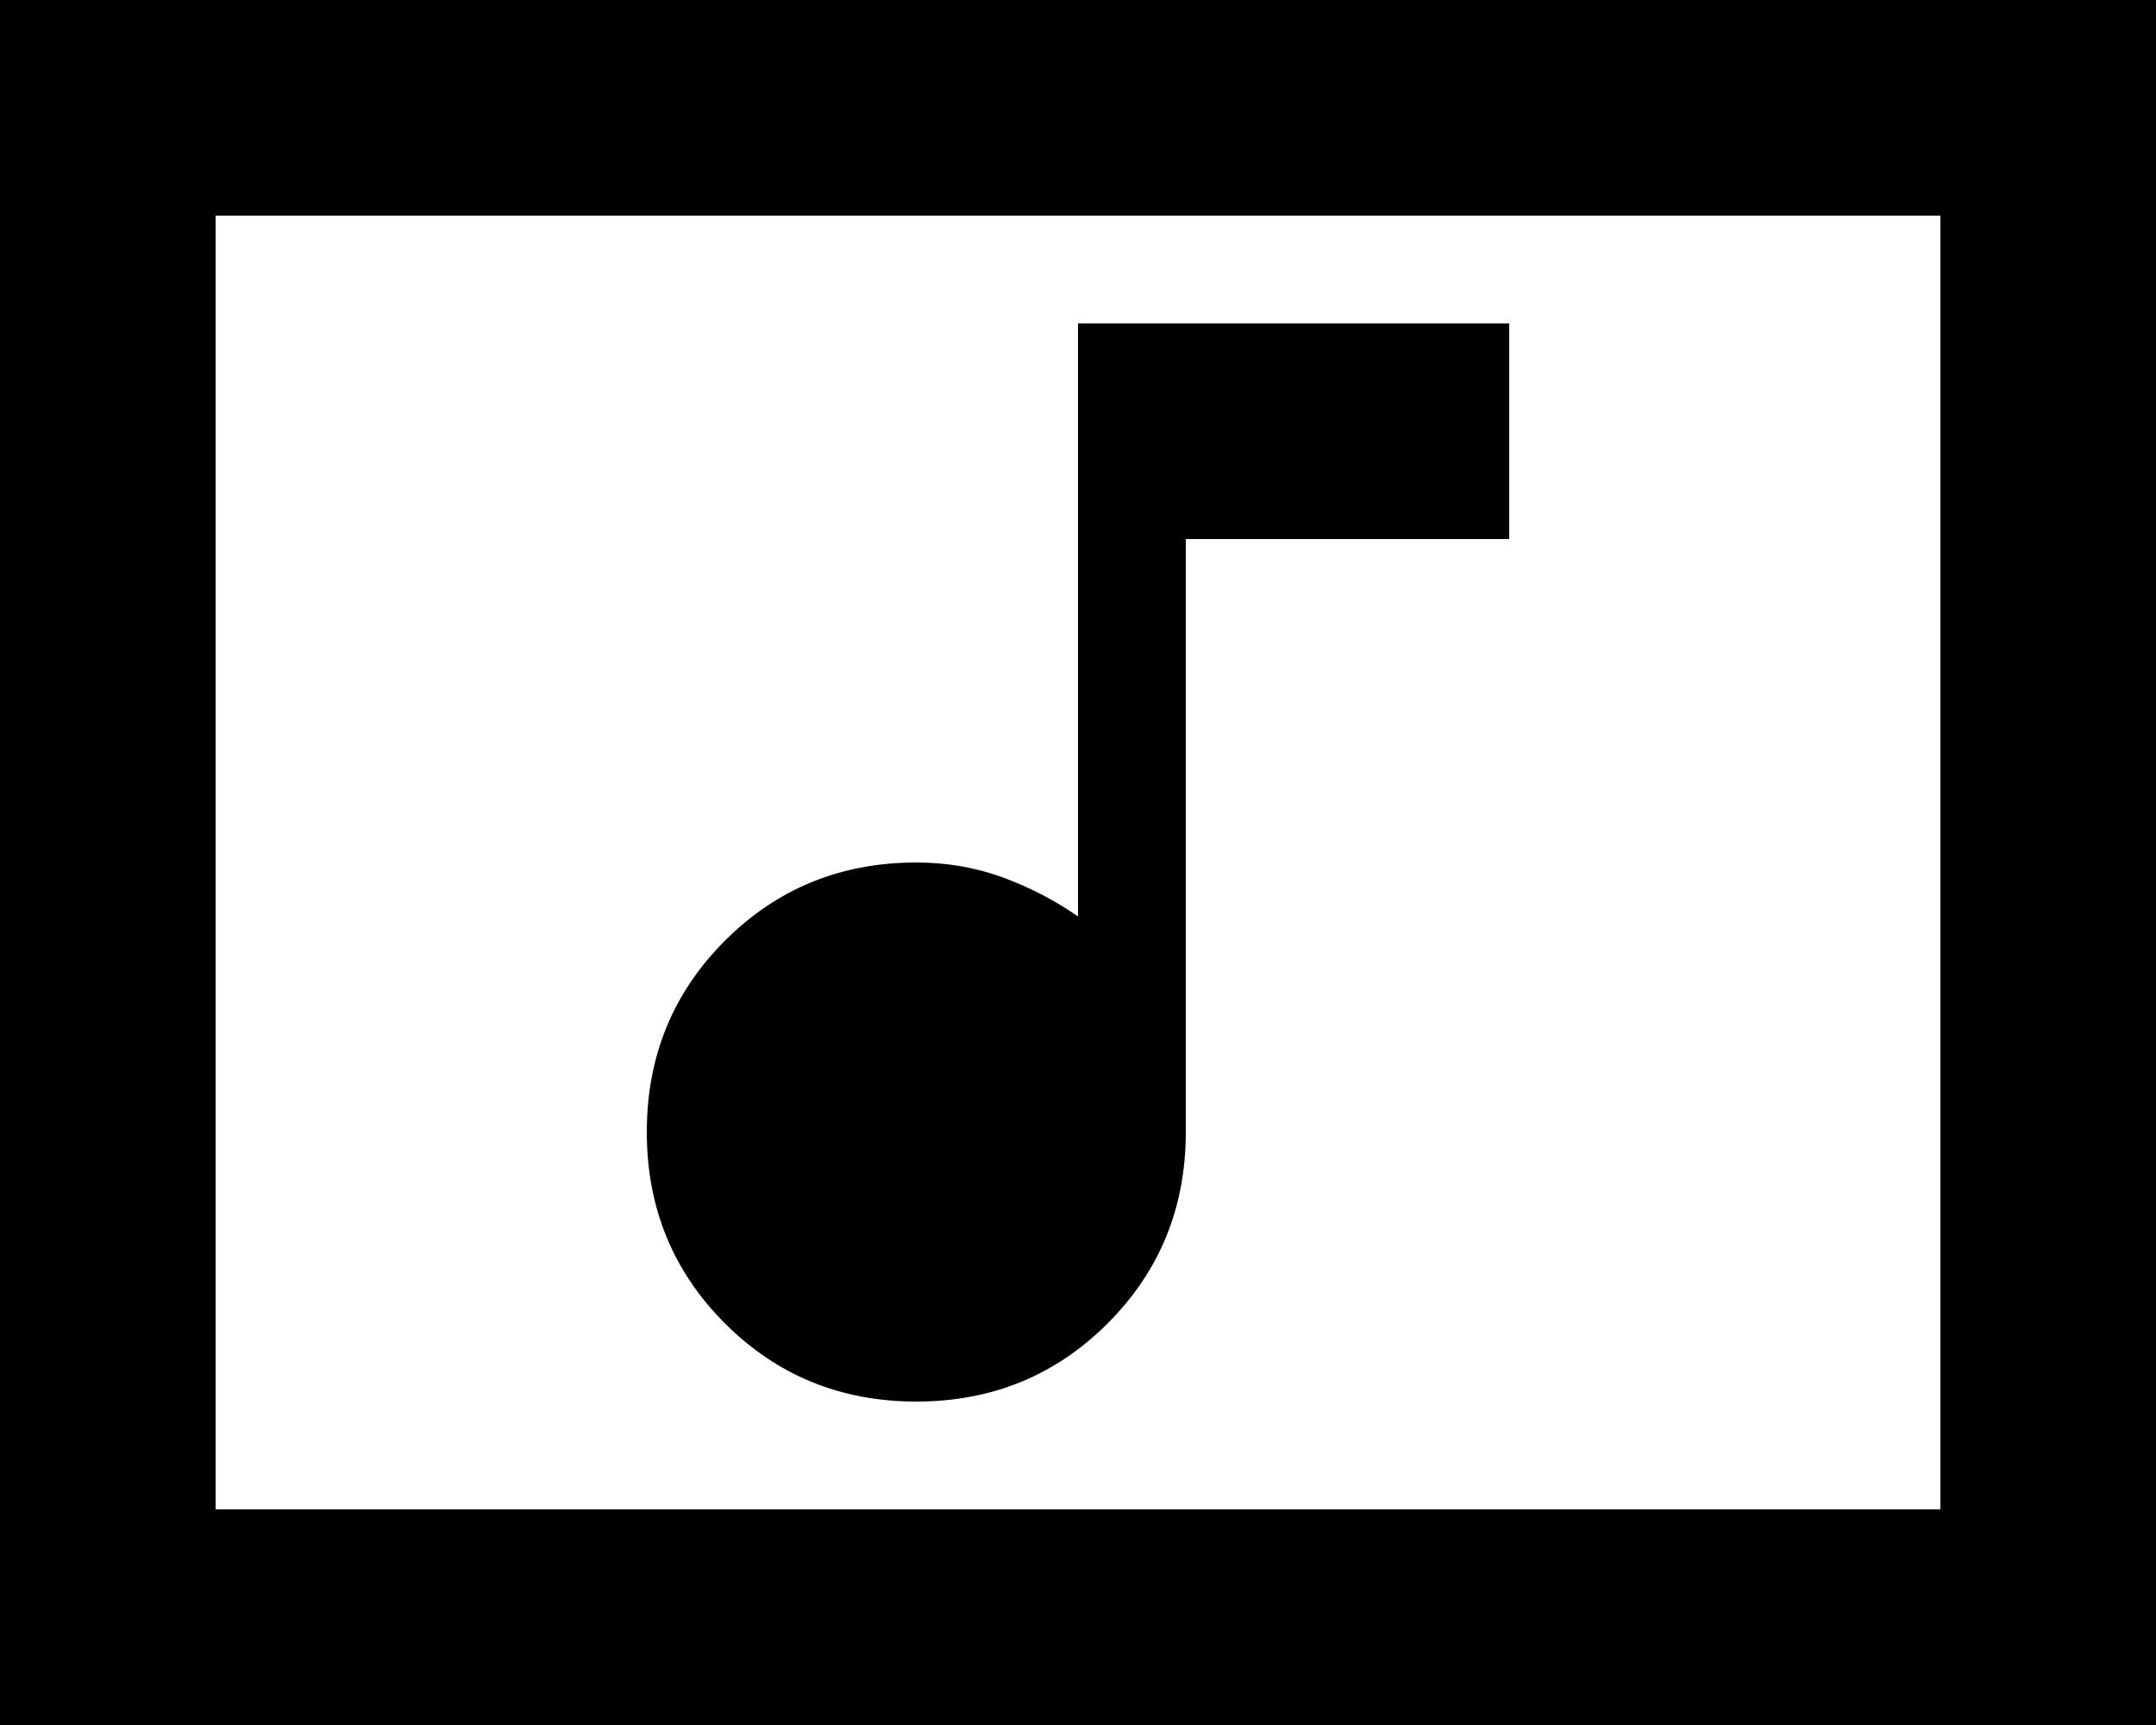
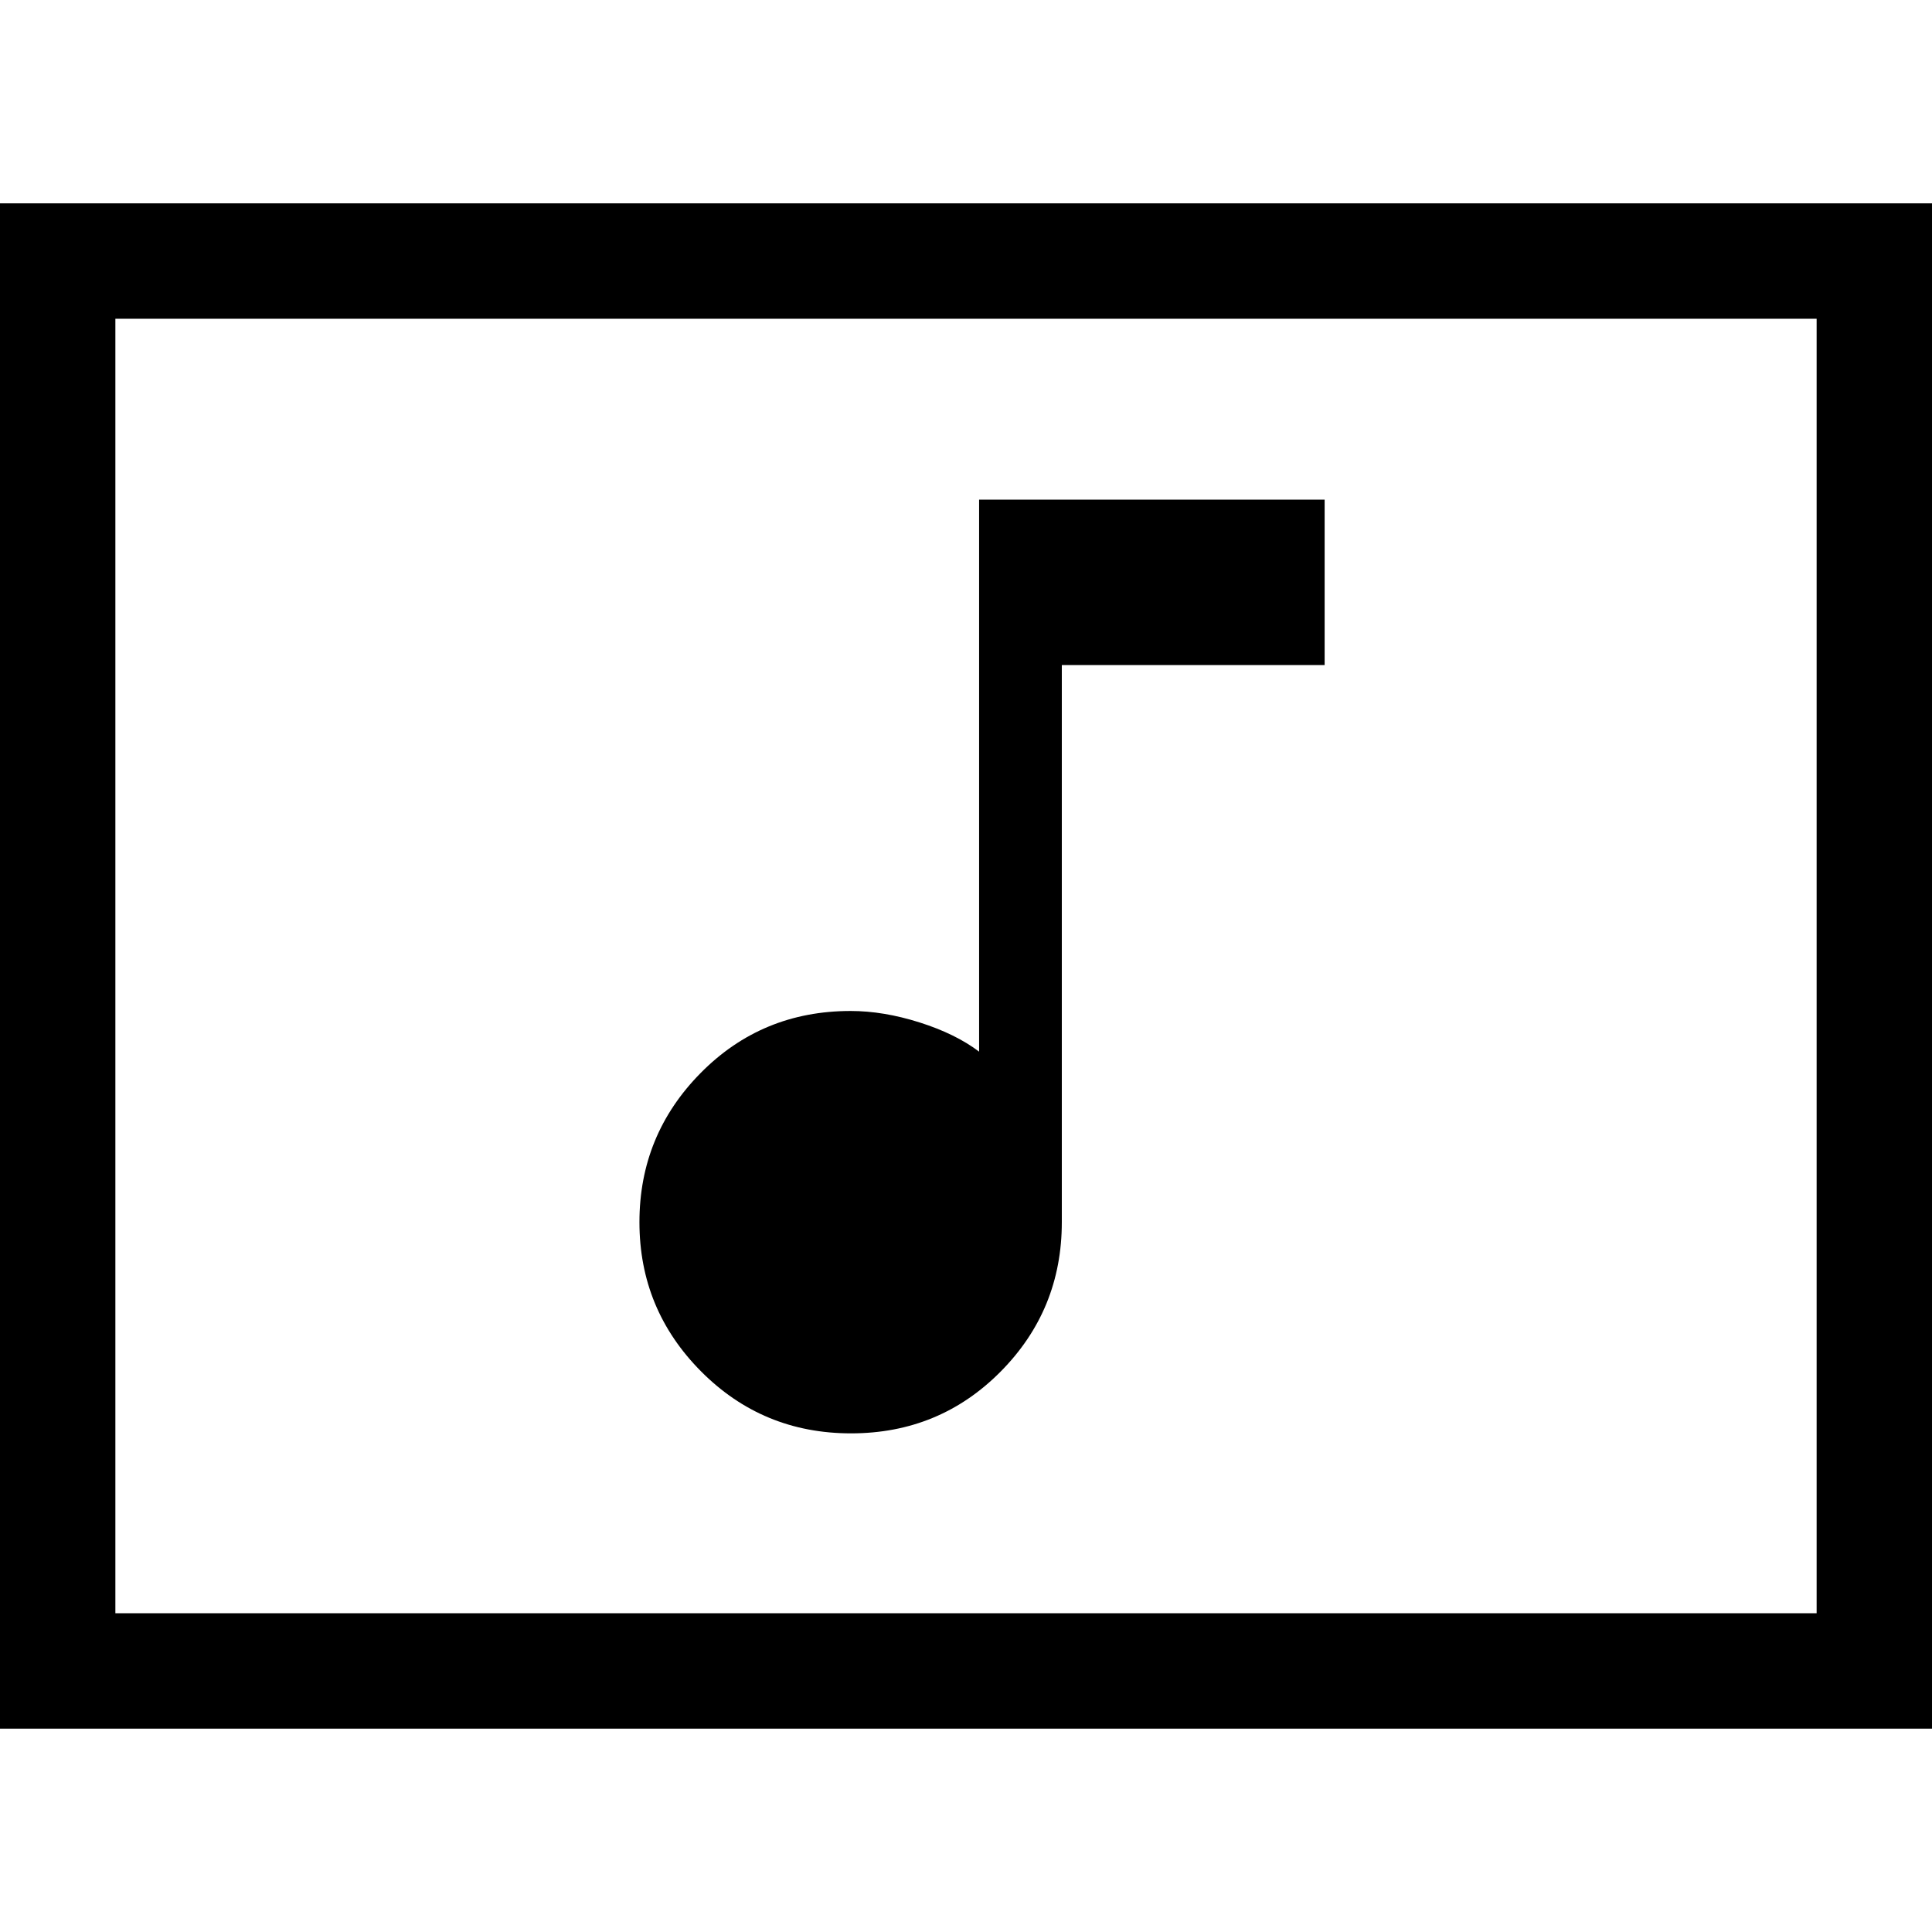
- <svg xmlns="http://www.w3.org/2000/svg" viewBox="80 -800 800 640">
-   <path d="M420-280q42 0 71-29t29-71v-220h120v-80H480v220q-13-9-28-14.5t-32-5.5q-42 0-71 29t-29 71q0 42 29 71t71 29ZM80-160v-640h800v640H80Zm80-80h640v-480H160v480Zm0 0v-480 480Z" />
+ <svg xmlns="http://www.w3.org/2000/svg" viewBox="100.001 100.001 759.997 759.997">
+   <g transform="translate(0,960) scale(1,-1)">
+     <path fill="#000" d="M517.692 379.231V598.385H621.076V663.461H485.154V446.307Q475.923 453.307 461.72 457.807Q447.518 462.307 434.616 462.307Q399.724 462.307 375.631 437.923Q351.539 413.538 351.539 379.231Q351.539 344.923 375.773 320.539Q400.007 296.154 434.773 296.154Q469.539 296.154 493.615 320.443Q517.692 344.731 517.692 379.231ZM100.001 180.001V779.999H859.999V180.001ZM145.385 225.385H814.615V734.615H145.385ZM145.385 225.385V734.615V225.385Z" />
+   </g>
</svg>
